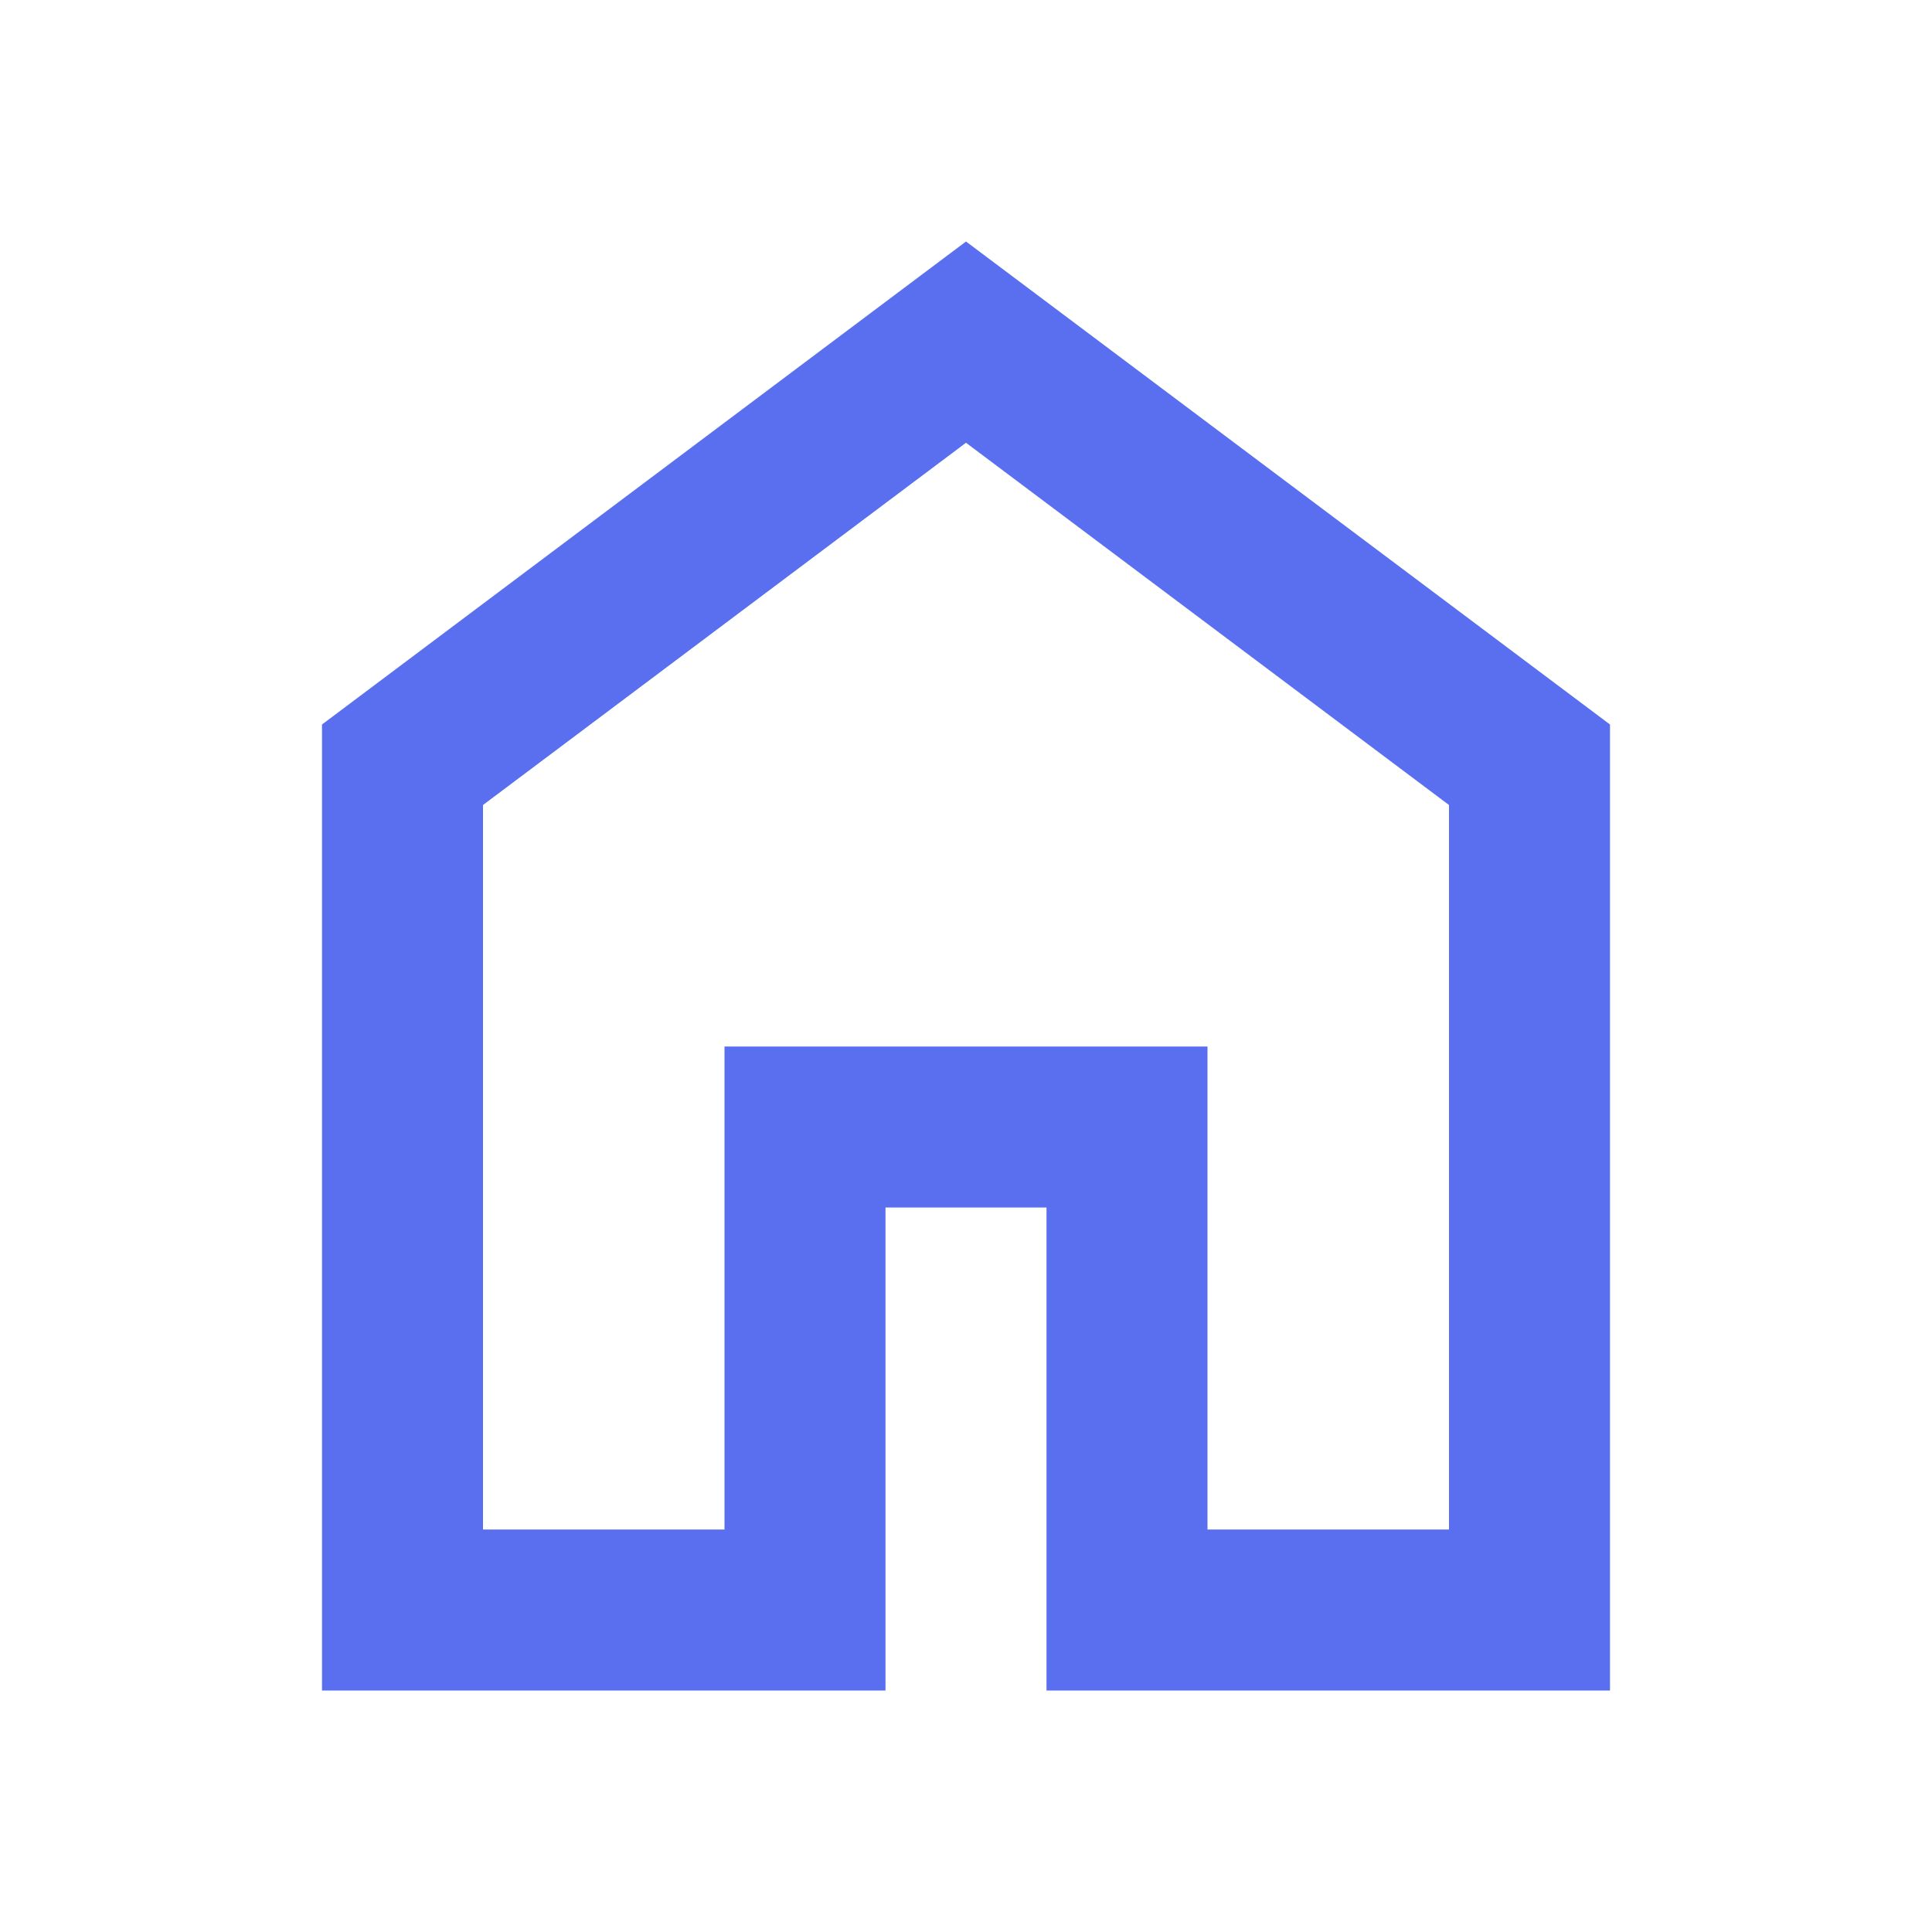
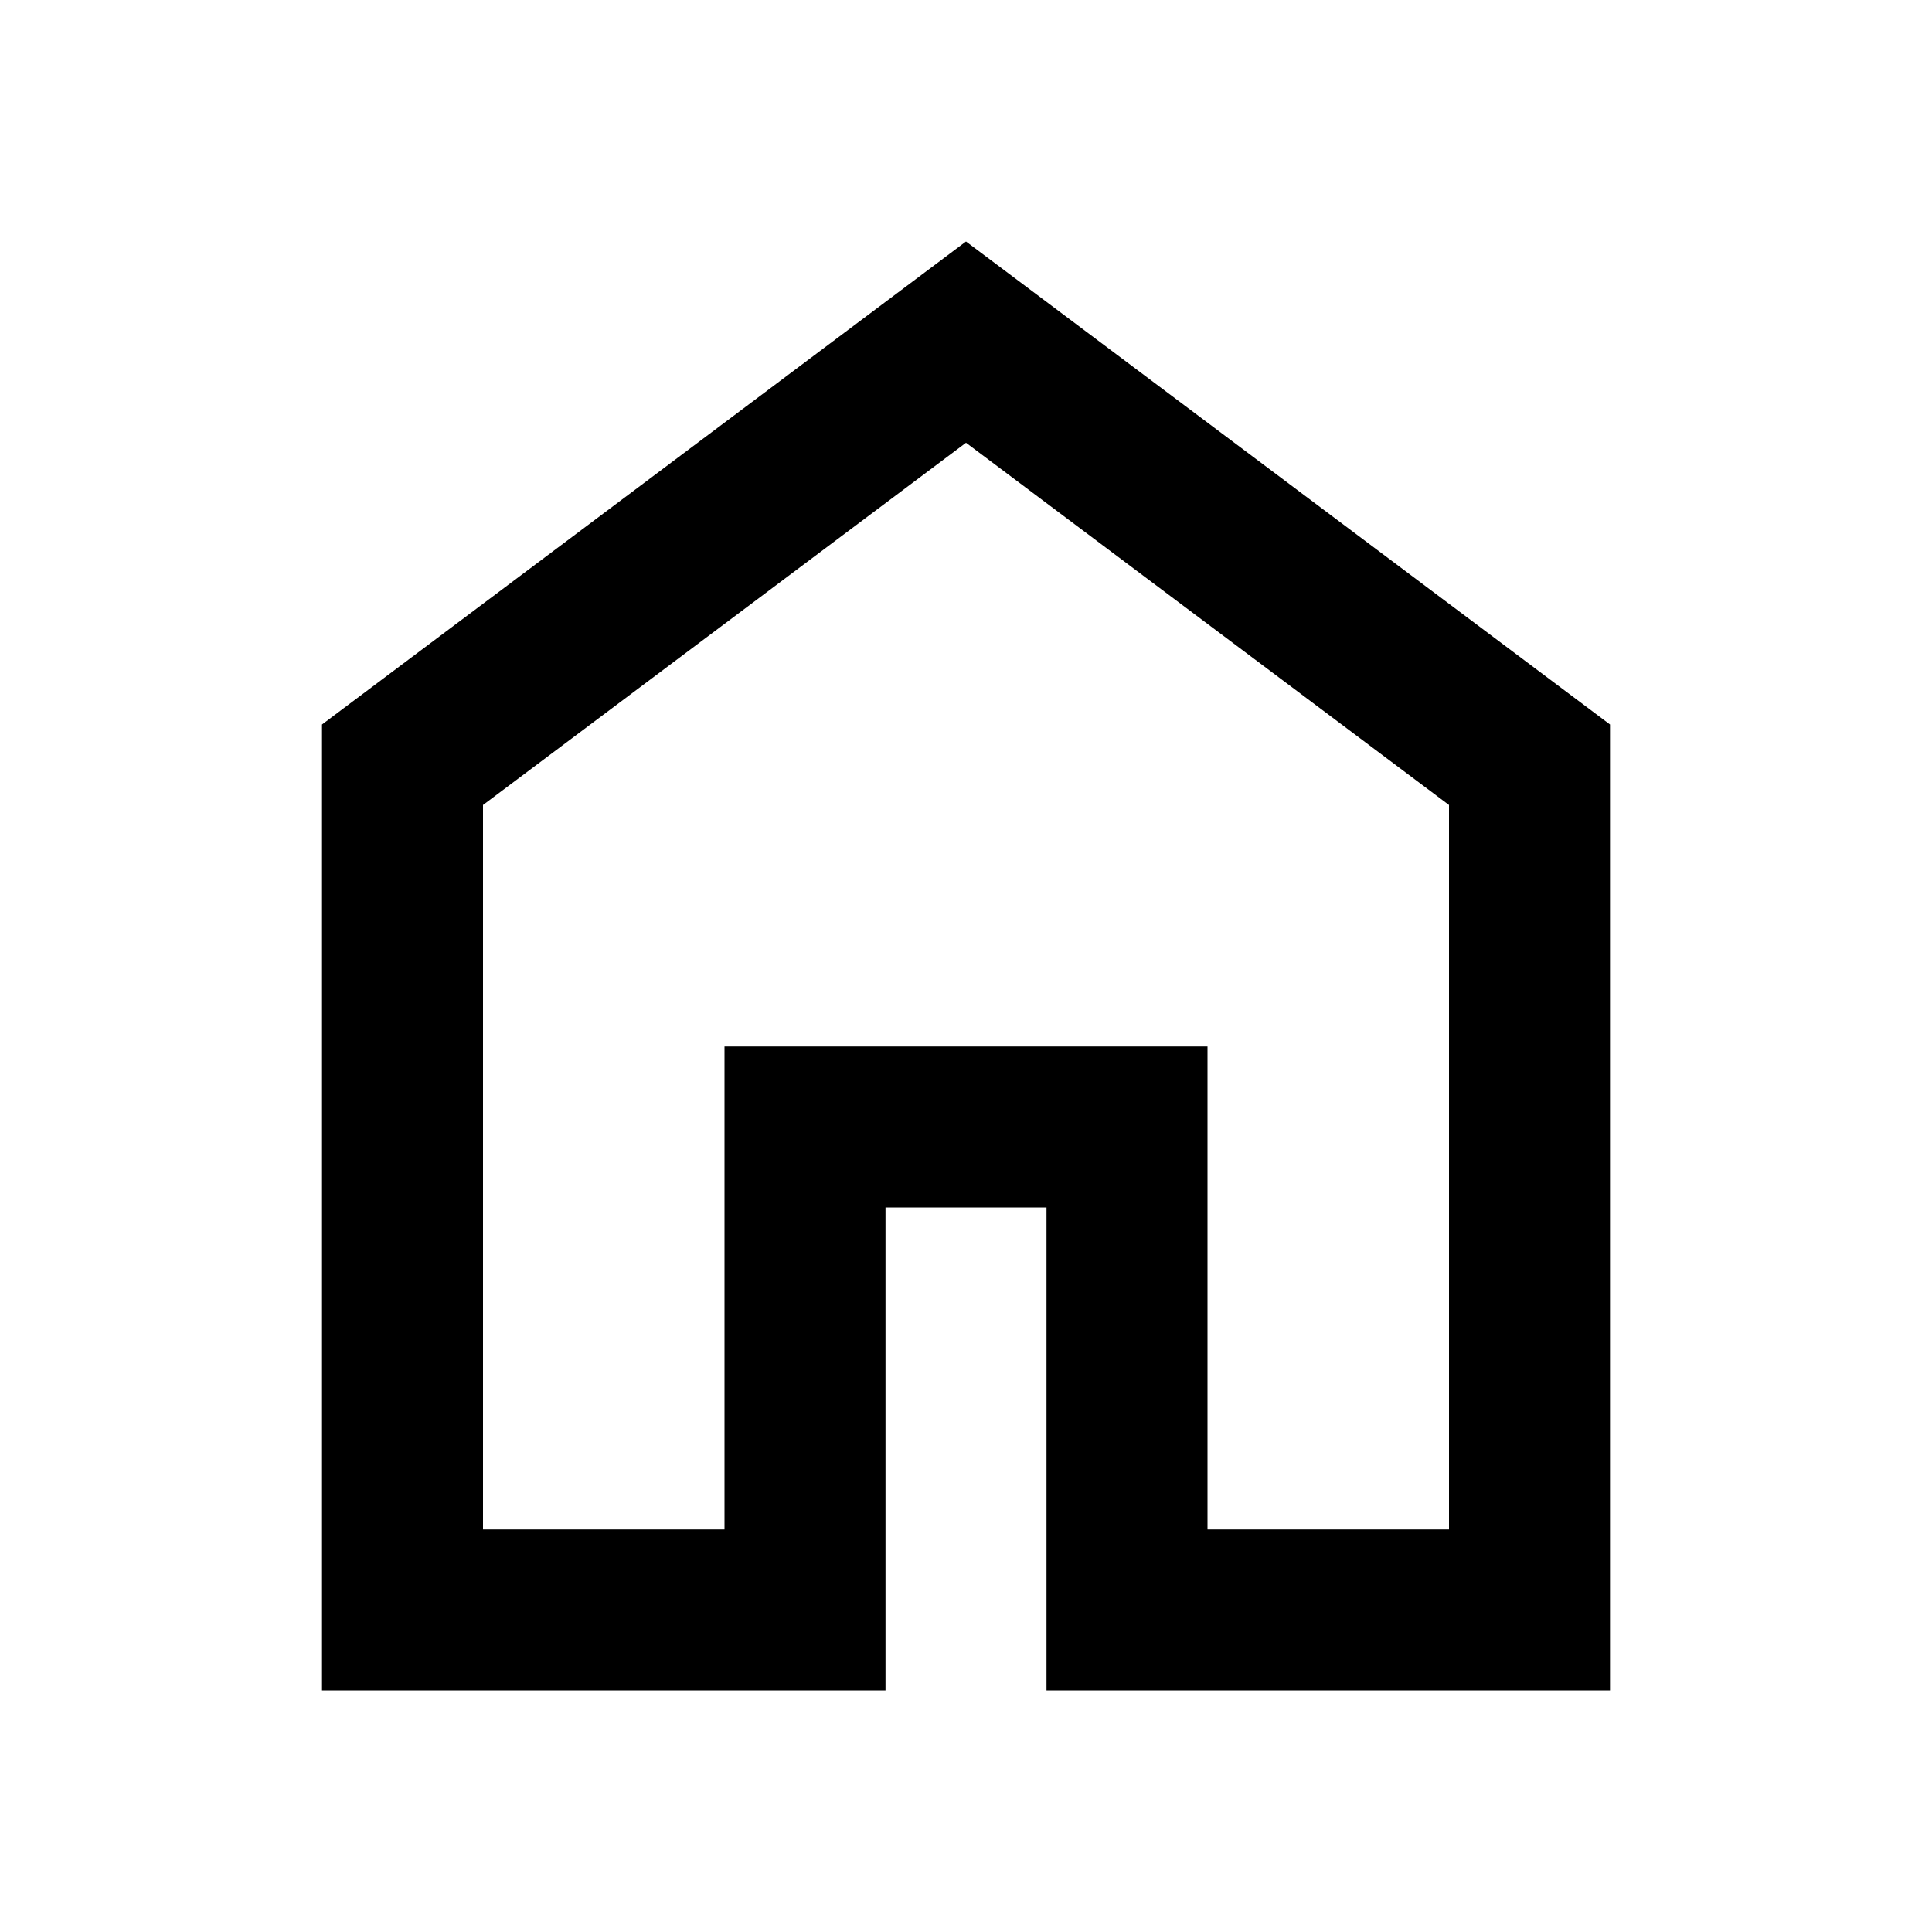
- <svg xmlns="http://www.w3.org/2000/svg" height="24px" viewBox="0 -960 960 960" width="24px" fill="#596fef">
+ <svg xmlns="http://www.w3.org/2000/svg" viewBox="0 -960 960 960" fill="currentColor">
  <path d="M240-200h120v-240h240v240h120v-360L480-740 240-560v360Zm-80 80v-480l320-240 320 240v480H520v-240h-80v240H160Zm320-350Z" />
</svg>
